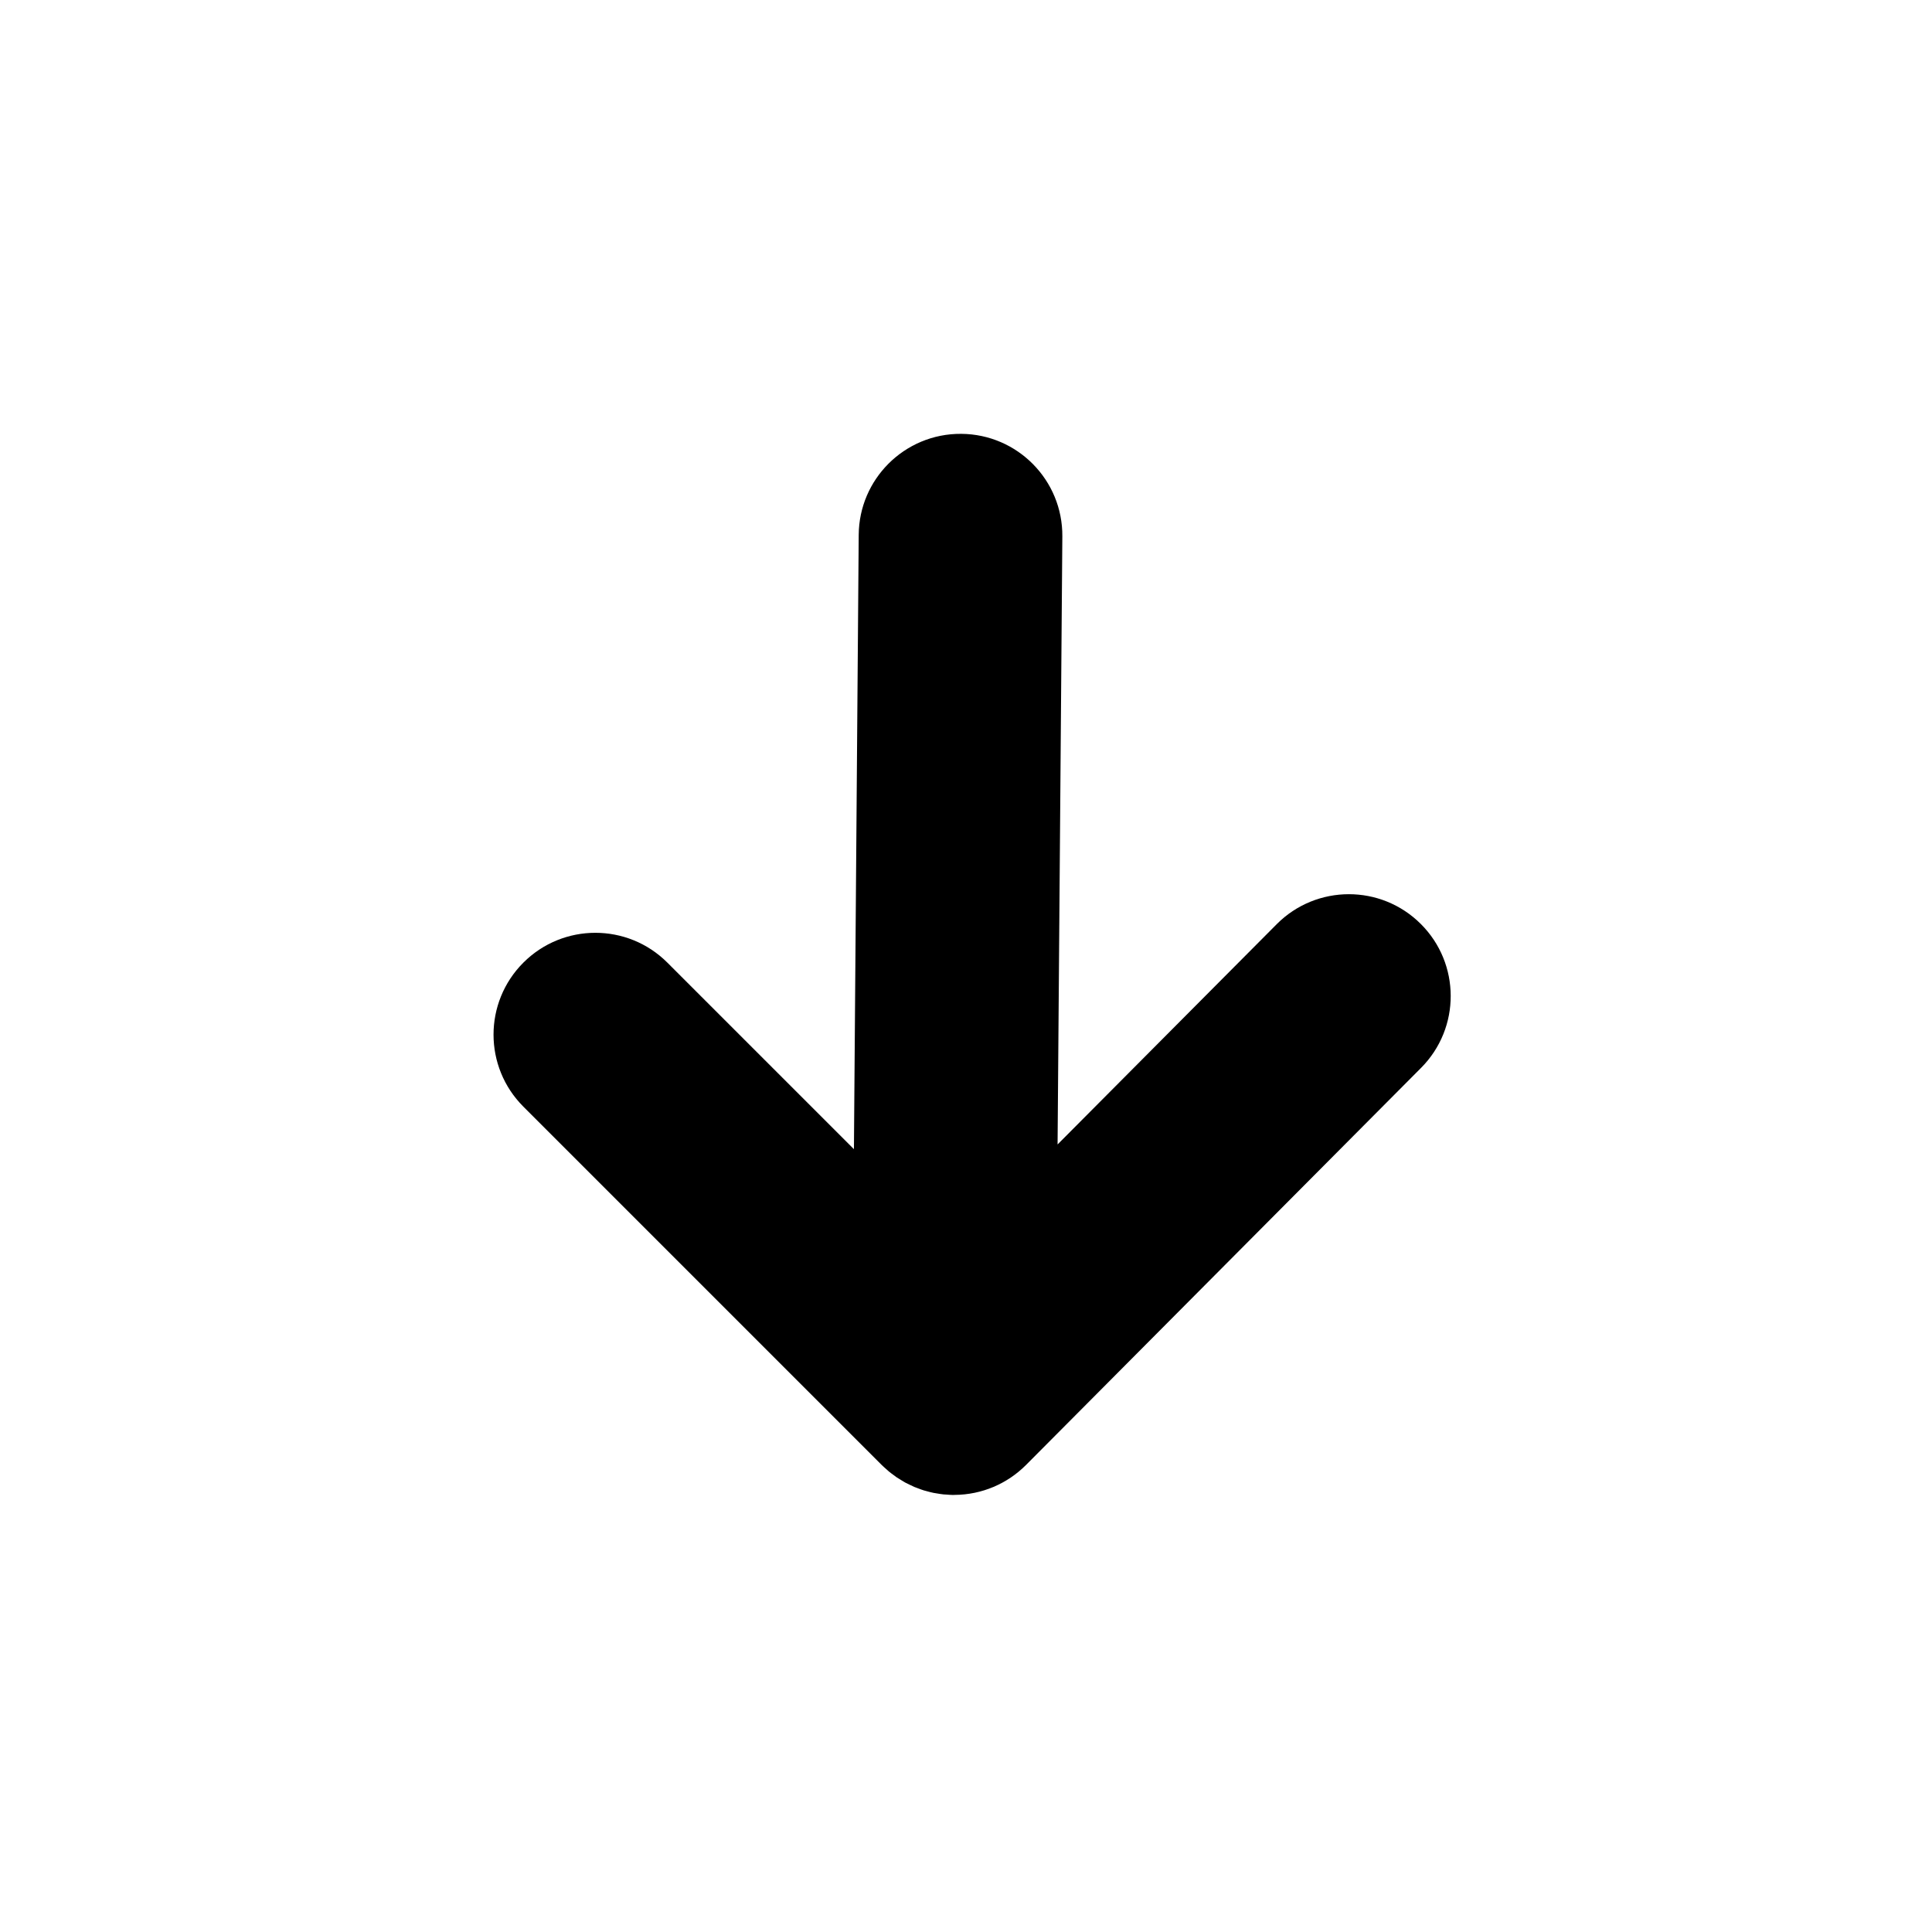
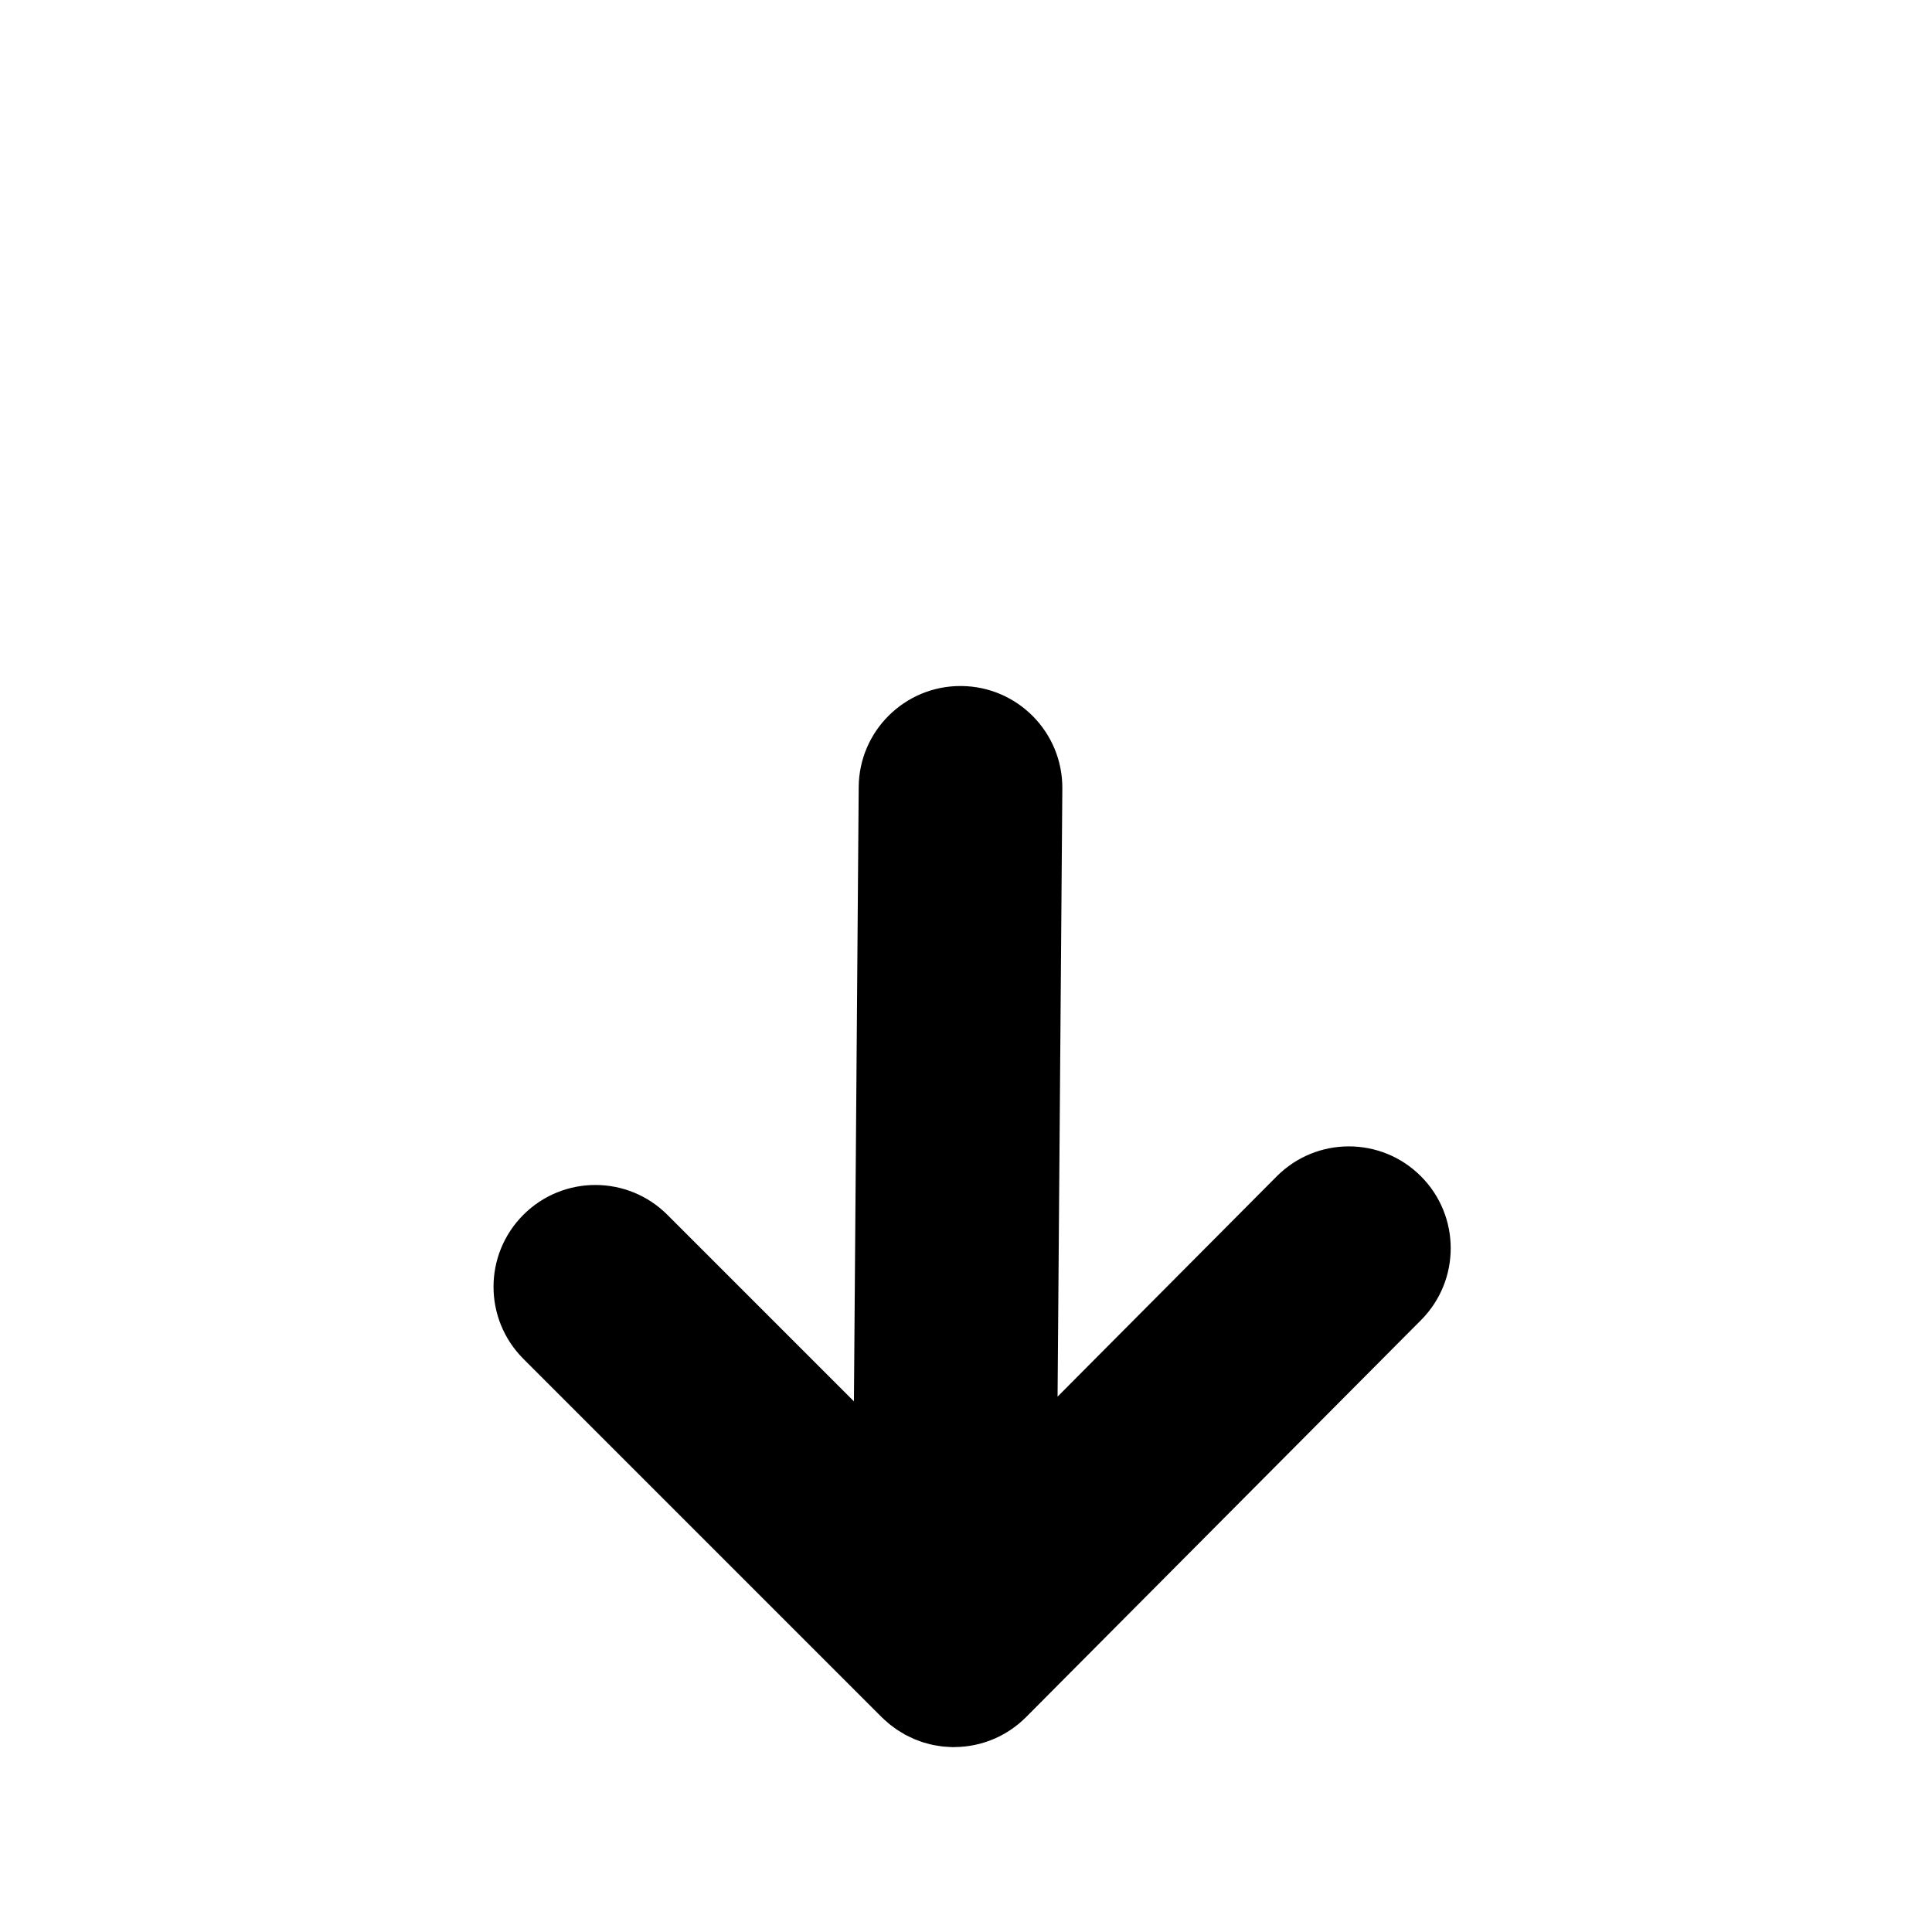
<svg xmlns="http://www.w3.org/2000/svg" version="1.1" id="Layer_1" x="0px" y="0px" width="283.46px" height="283.46px" viewBox="0 0 283.46 283.46" enable-background="new 0 0 283.46 283.46" xml:space="preserve">
-   <path d="M130.111,215.619c0.094,0.083,0.182,0.172,0.279,0.252c0.24,0.201,0.492,0.383,0.744,0.567  c0.143,0.105,0.281,0.218,0.428,0.317c0.222,0.15,0.452,0.283,0.68,0.42c0.194,0.116,0.382,0.237,0.58,0.348  c0.197,0.106,0.404,0.198,0.607,0.297c0.239,0.116,0.478,0.237,0.724,0.342c0.177,0.076,0.36,0.137,0.54,0.203  c0.279,0.106,0.557,0.213,0.844,0.302c0.167,0.052,0.337,0.089,0.505,0.136c0.307,0.083,0.612,0.167,0.926,0.229  c0.16,0.033,0.321,0.052,0.482,0.079c0.327,0.056,0.655,0.111,0.991,0.146c0.13,0.014,0.263,0.015,0.396,0.023  c0.33,0.024,0.658,0.056,0.992,0.059c0.045,0.001,0.089-0.005,0.136-0.007c0.002,0.001,0.002,0,0.005,0.001  c0.021-0.001,0.039-0.003,0.058-0.003c4.085-0.021,7.784-1.677,10.472-4.357c0.005-0.005,0.01-0.009,0.015-0.014  c0.01-0.01,0.02-0.02,0.03-0.03l57.955-58.256c5.814-5.845,5.794-15.307-0.057-21.125c-5.84-5.819-15.286-5.794-21.104,0.024  c-0.011,0.011-0.02,0.02-0.031,0.032l-32.142,32.308l0.699-89.204c0.067-8.25-6.573-14.992-14.826-15.055  c-4.163-0.035-7.944,1.64-10.68,4.376c-2.672,2.672-4.343,6.365-4.37,10.446l-0.702,90.132l-27.37-27.37  c-5.834-5.834-15.292-5.838-21.128-0.002c-5.841,5.842-5.835,15.296,0,21.13l52.594,52.595  C129.616,215.192,129.866,215.404,130.111,215.619z" />
+   <path d="M130.111,252.619c0.094,0.084,0.182,0.172,0.279,0.252c0.24,0.201,0.492,0.383,0.744,0.567  c0.143,0.104,0.281,0.218,0.428,0.317c0.222,0.15,0.452,0.283,0.68,0.42c0.194,0.115,0.382,0.236,0.58,0.348  c0.197,0.105,0.404,0.198,0.607,0.297c0.239,0.116,0.478,0.237,0.724,0.342c0.177,0.076,0.36,0.137,0.54,0.203  c0.279,0.106,0.557,0.213,0.844,0.303c0.167,0.051,0.337,0.088,0.505,0.135c0.307,0.084,0.612,0.168,0.926,0.23  c0.16,0.032,0.321,0.051,0.482,0.078c0.327,0.057,0.655,0.111,0.991,0.146c0.13,0.014,0.263,0.015,0.396,0.023  c0.33,0.023,0.658,0.055,0.992,0.059c0.045,0,0.089-0.006,0.136-0.008c0.002,0.002,0.002,0,0.005,0.002  c0.021-0.002,0.039-0.004,0.058-0.004c4.085-0.021,7.784-1.677,10.472-4.356c0.006-0.005,0.01-0.009,0.016-0.015  c0.01-0.01,0.02-0.02,0.029-0.029l57.955-58.256c5.814-5.846,5.795-15.307-0.057-21.125c-5.84-5.819-15.286-5.795-21.104,0.023  c-0.012,0.012-0.021,0.02-0.031,0.032l-32.143,32.308l0.699-89.204c0.067-8.25-6.572-14.992-14.826-15.055  c-4.163-0.035-7.944,1.64-10.68,4.376c-2.672,2.672-4.343,6.365-4.37,10.446l-0.702,90.132l-27.37-27.37  c-5.834-5.834-15.292-5.838-21.128-0.002c-5.841,5.843-5.835,15.296,0,21.13l52.594,52.596  C129.616,252.192,129.866,252.404,130.111,252.619z" />
</svg>
